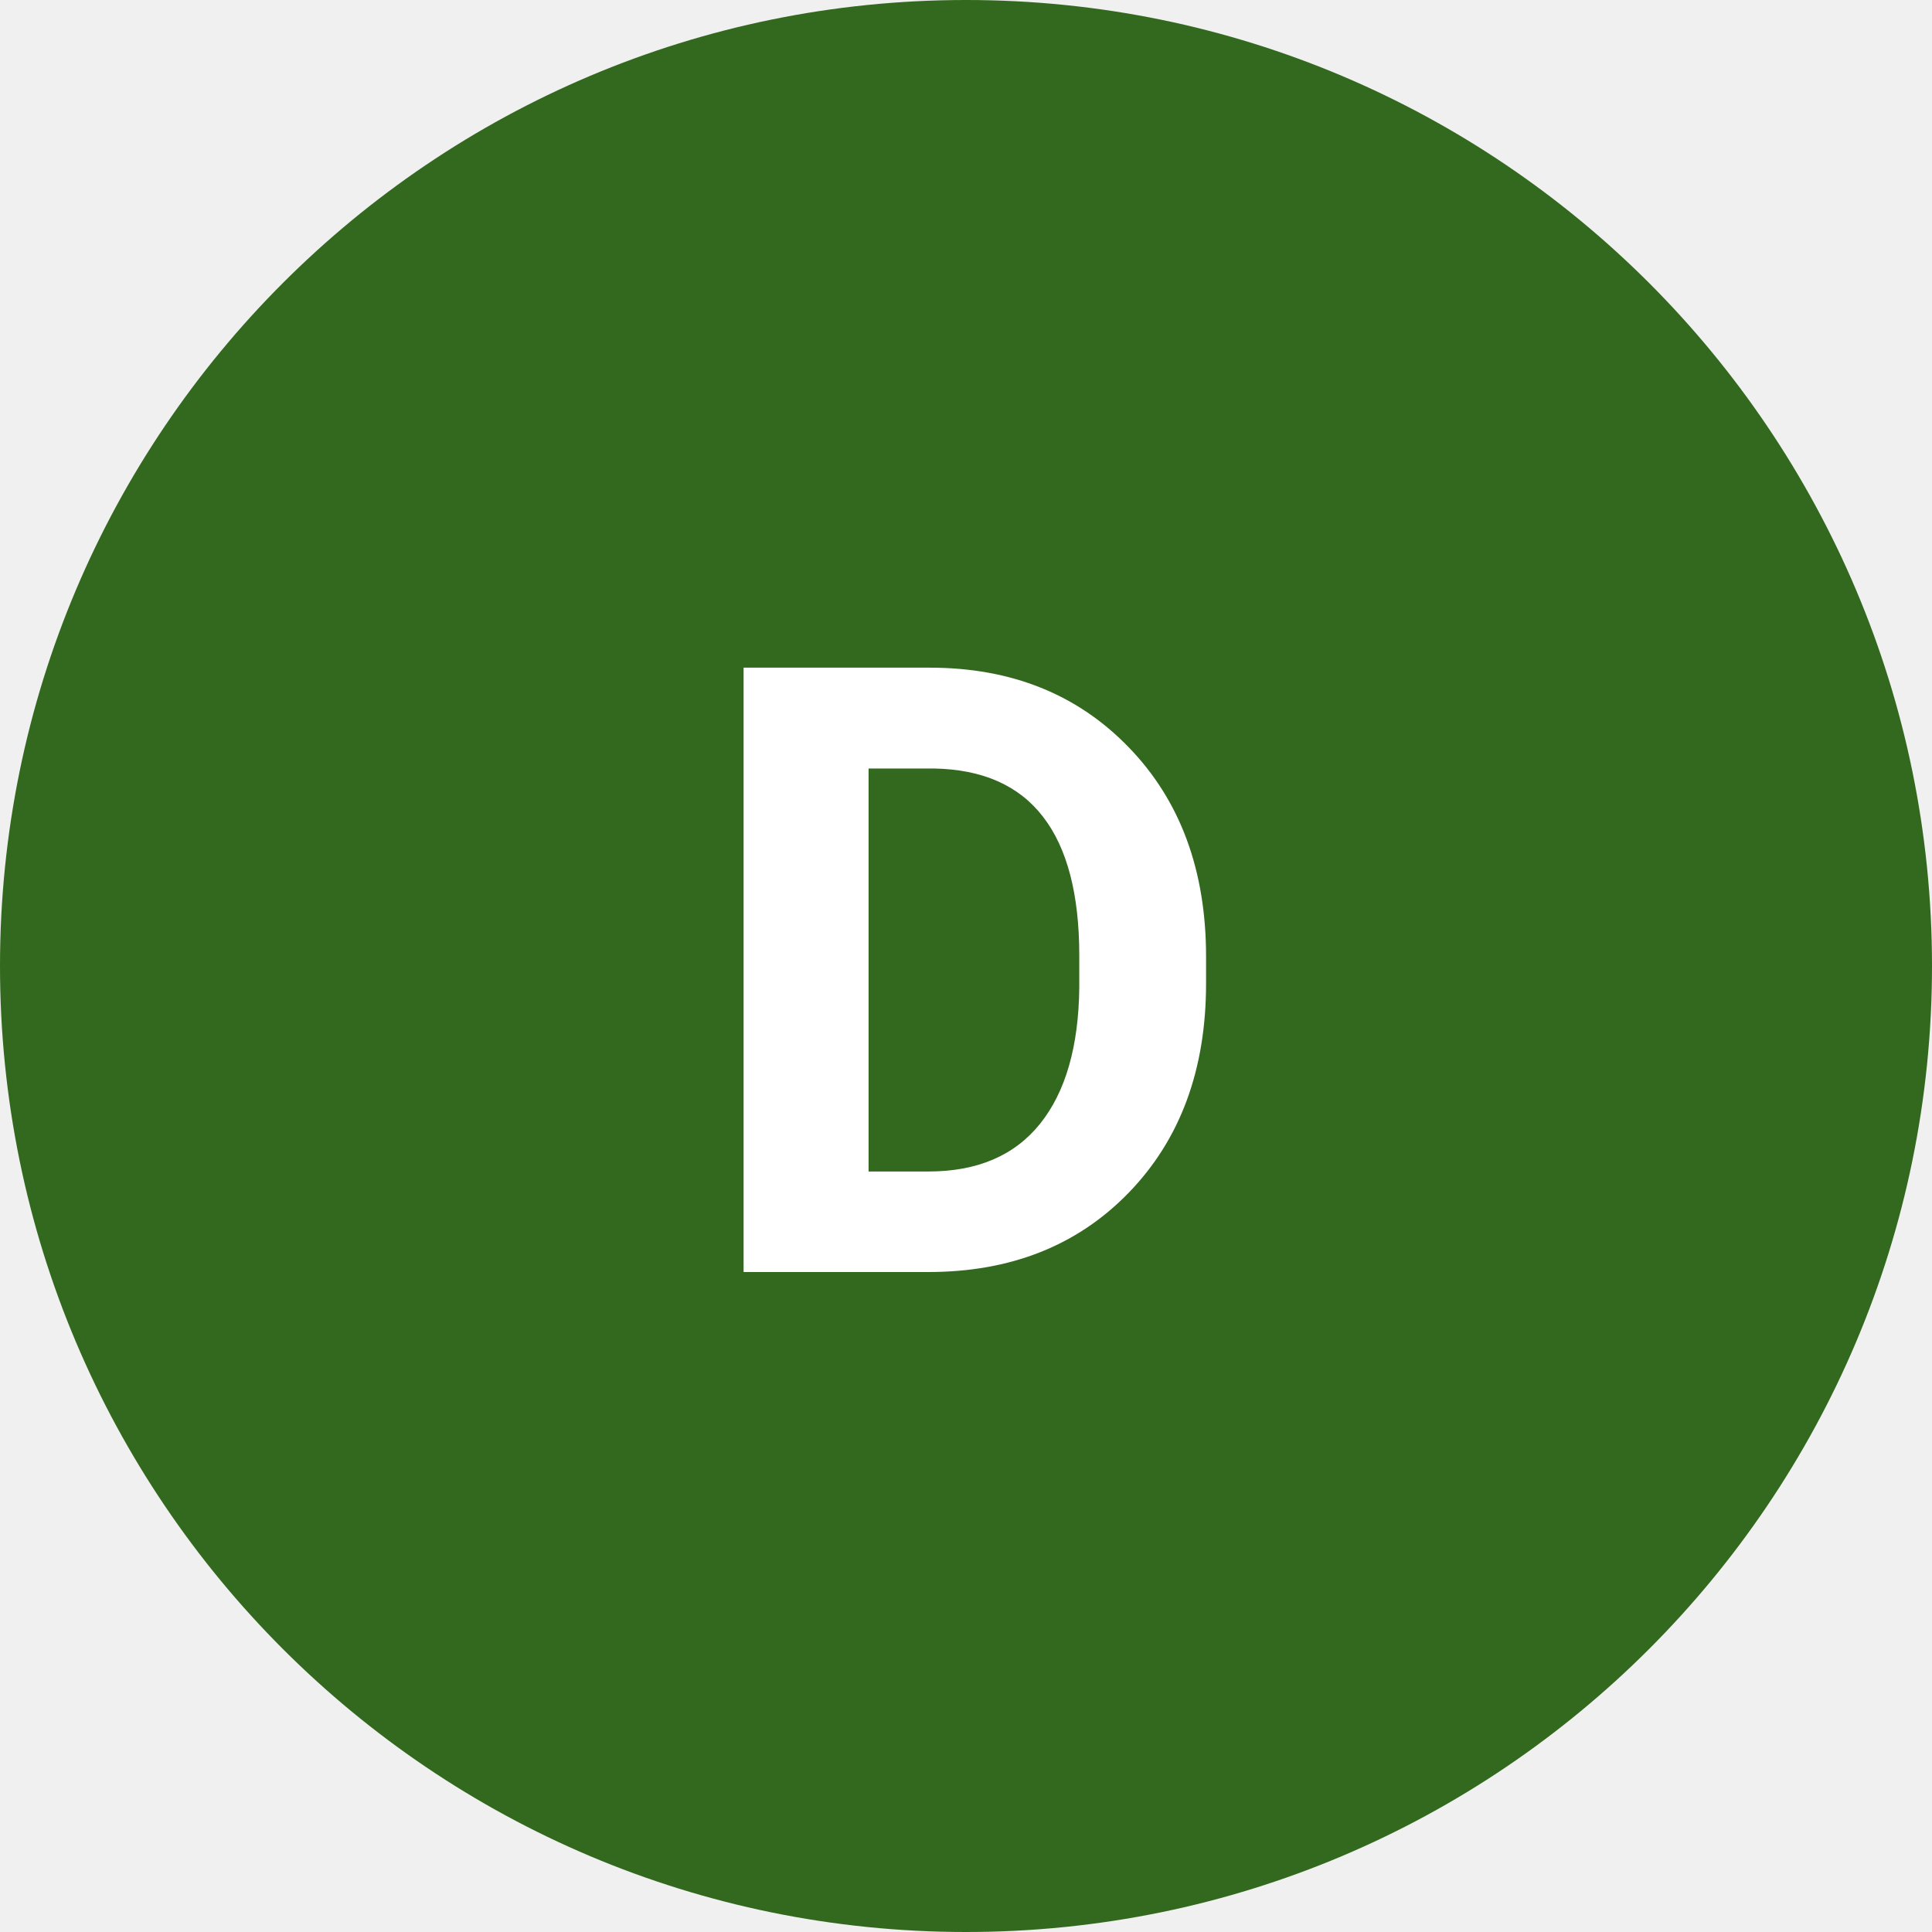
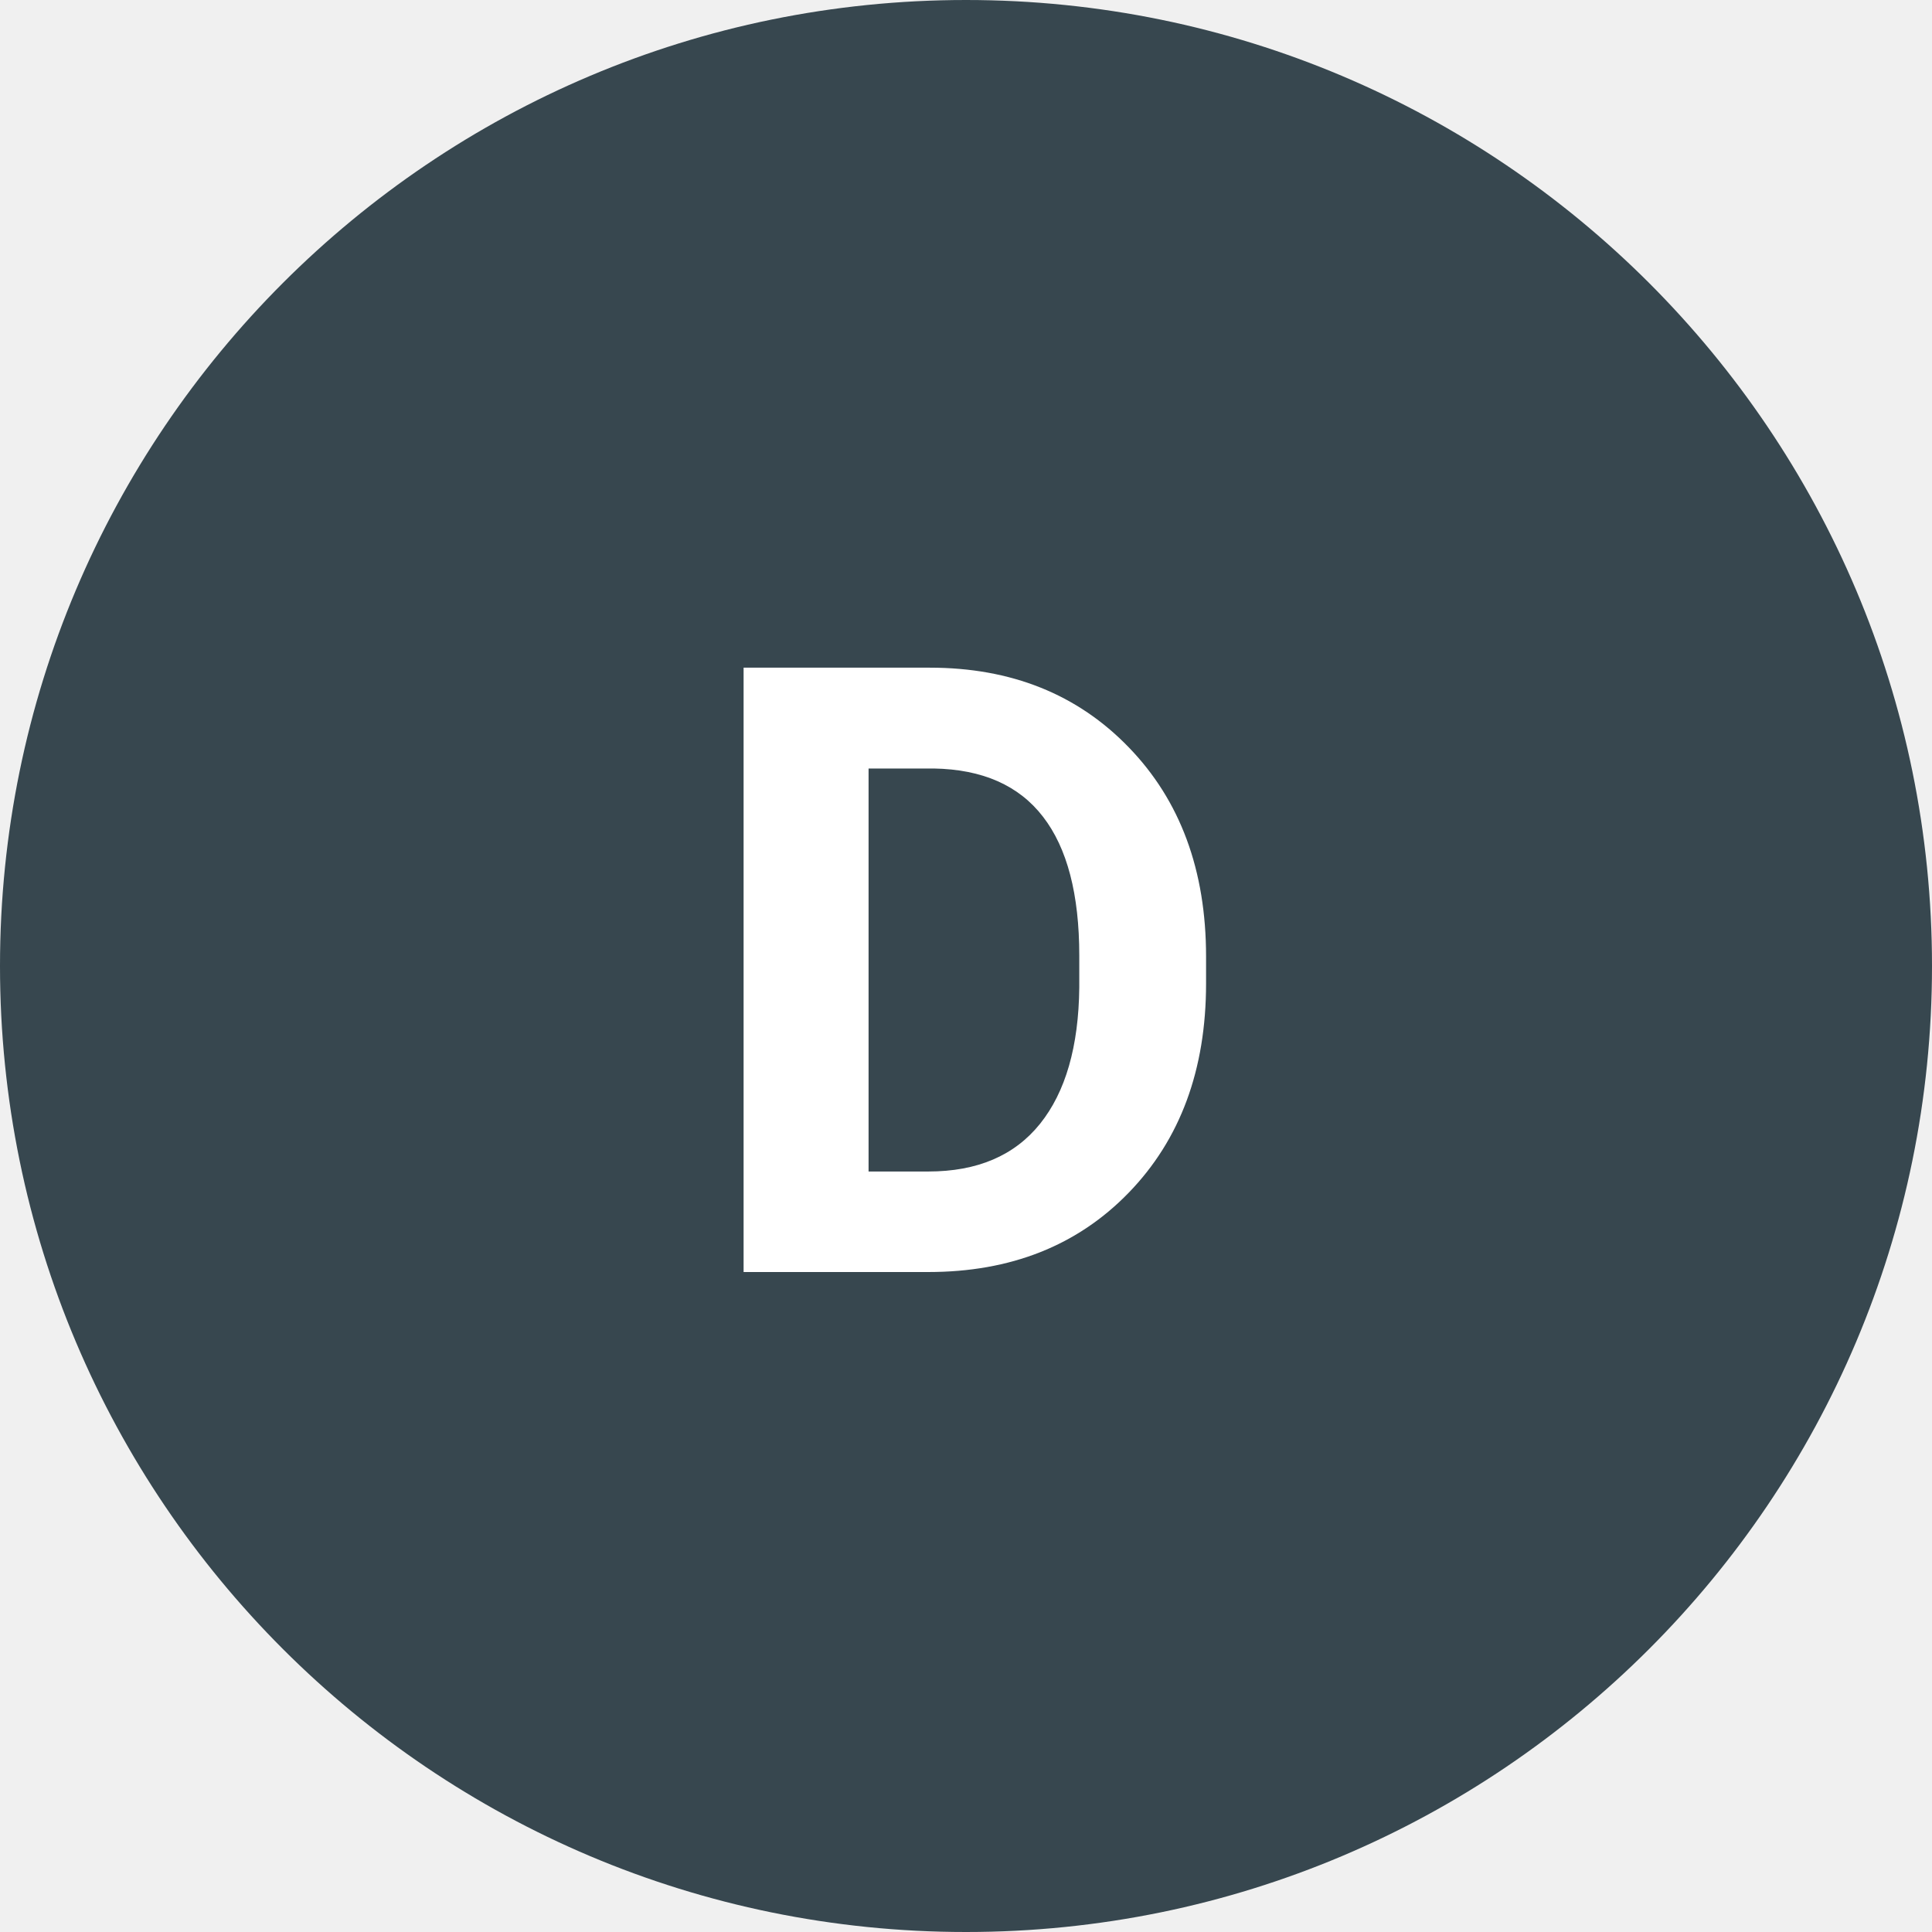
<svg xmlns="http://www.w3.org/2000/svg" viewBox="0 0 100 100">
-   <circle cx="50" cy="50" r="50" fill="#33691e" />
+   <circle cx="50" cy="50" r="50" fill="#37474f" />
  <text x="50" y="50" dy=".36em" text-anchor="middle" font-family="-apple-system,BlinkMacSystemFont,Segoe UI,Roboto,Helvetica,Arial,sans-serif" font-weight="700" font-size="44" fill="#fff">D</text>
</svg>
